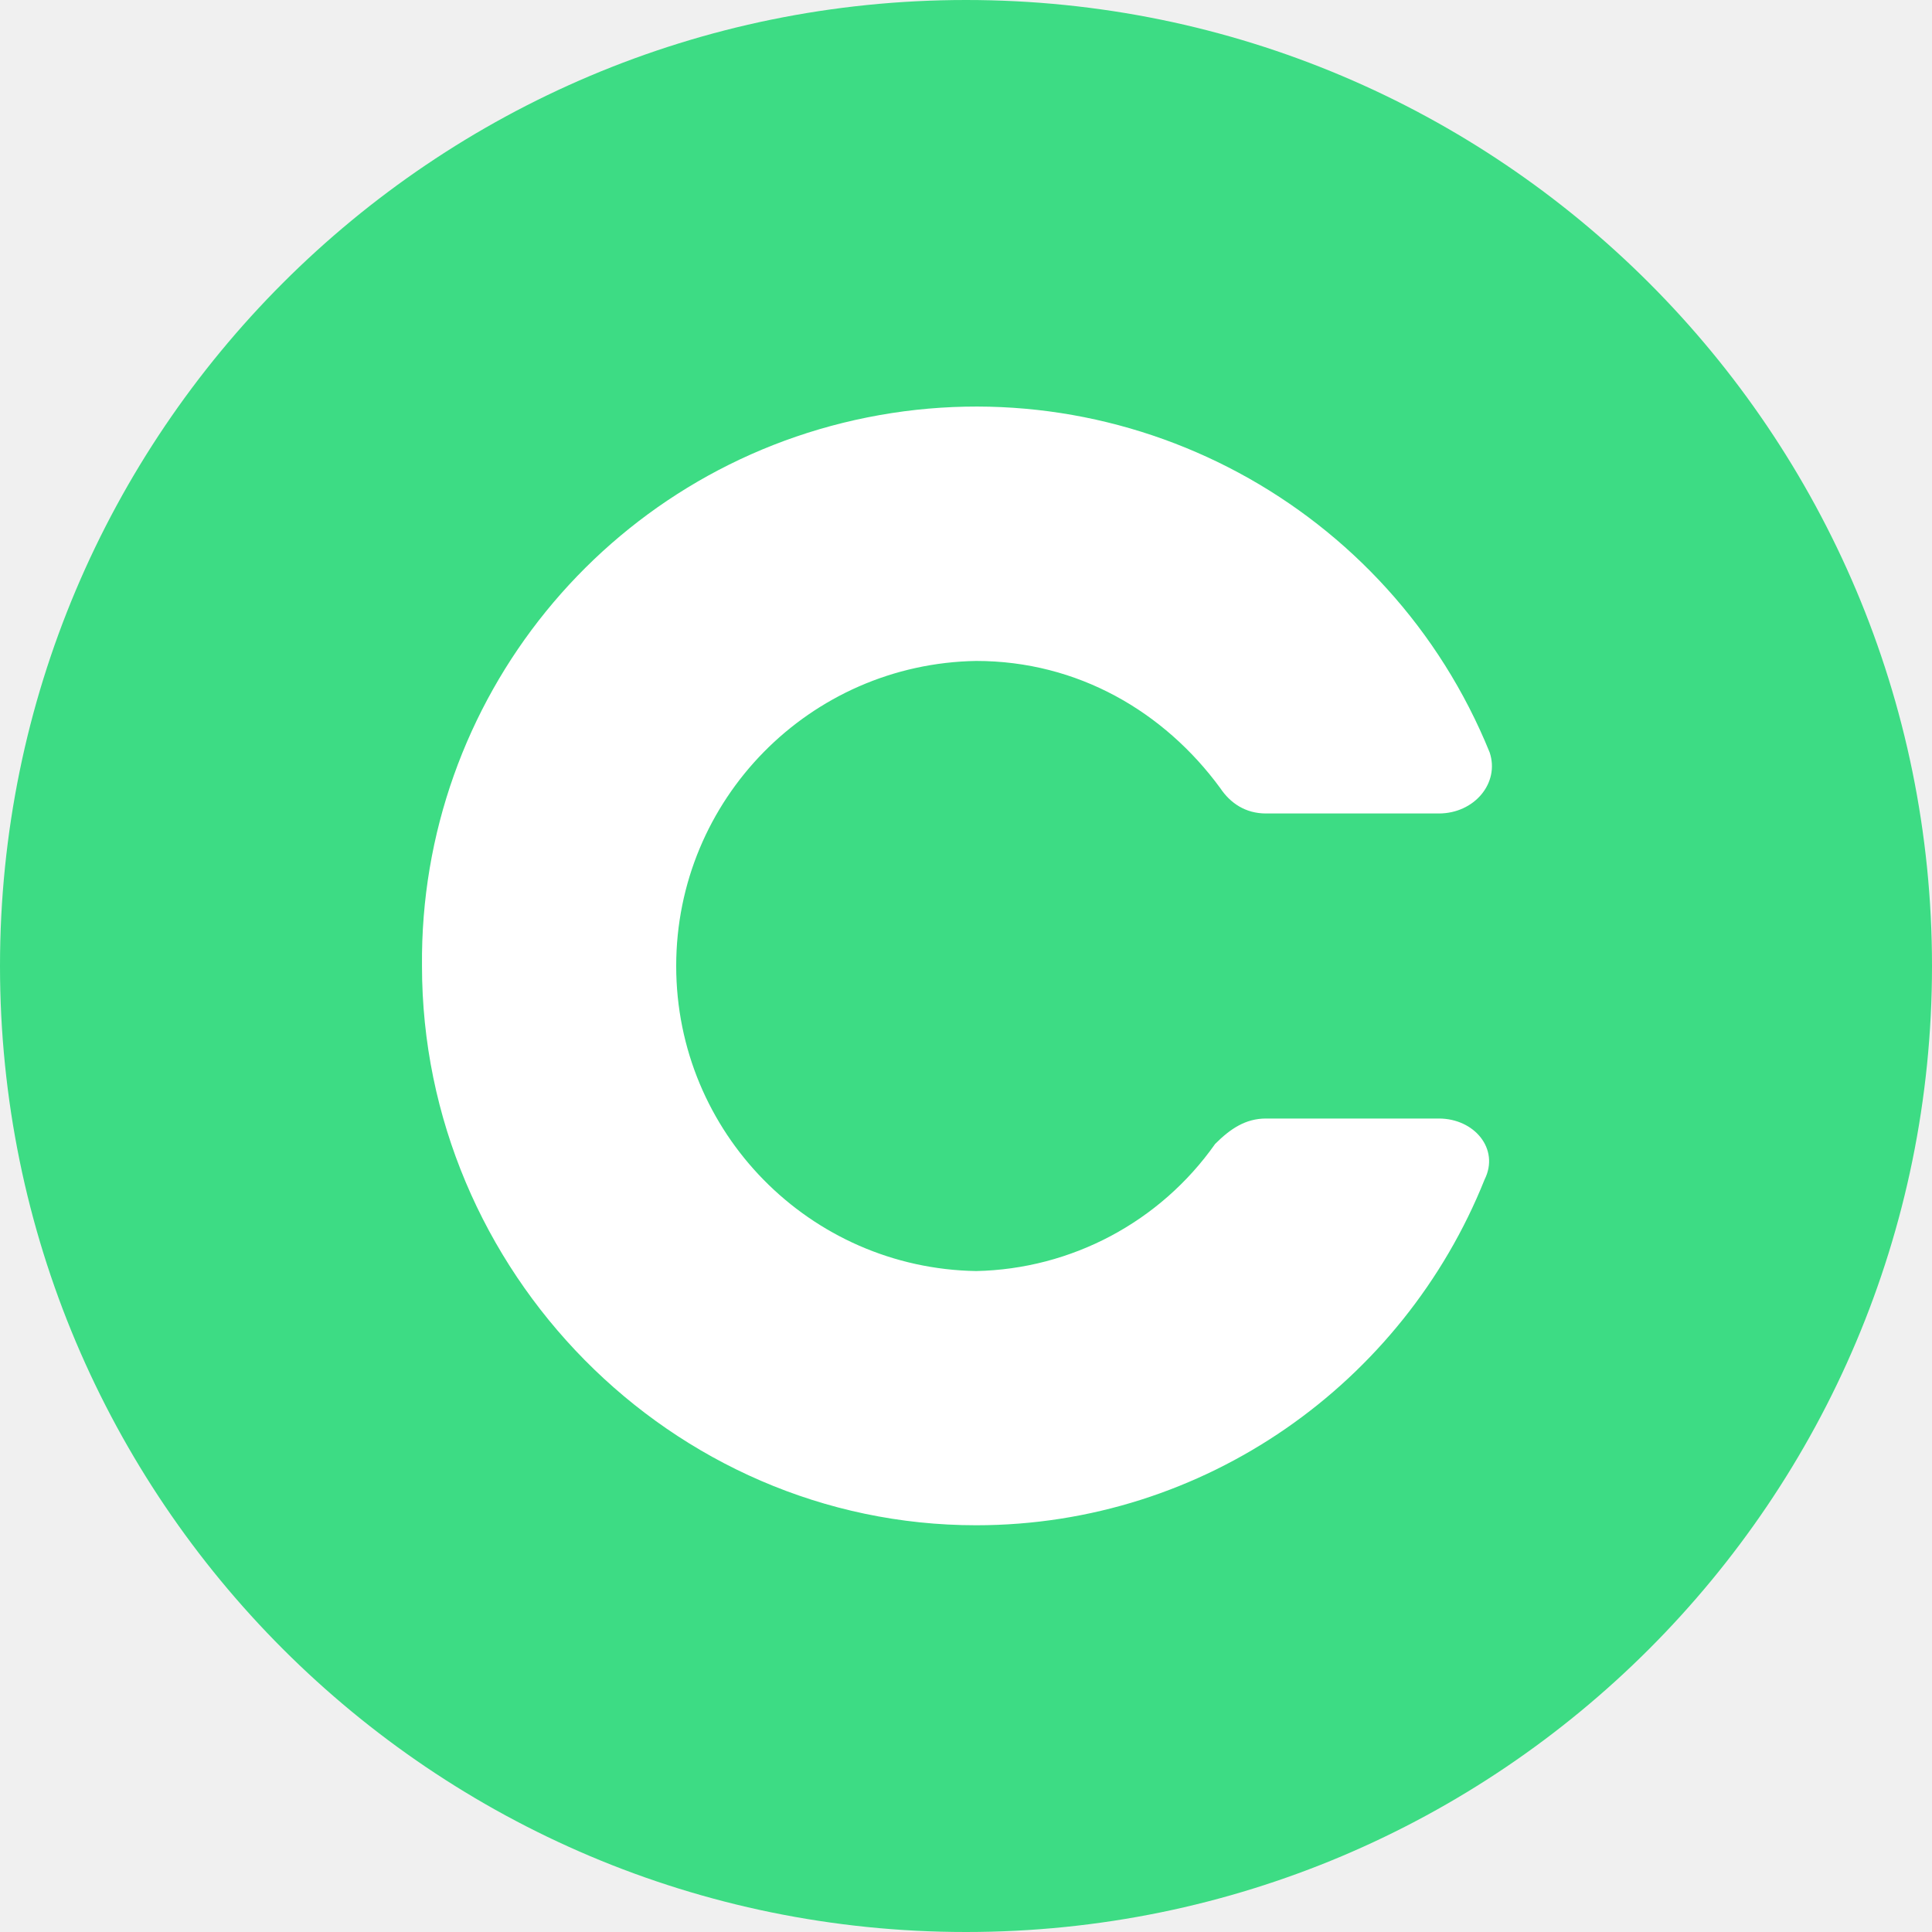
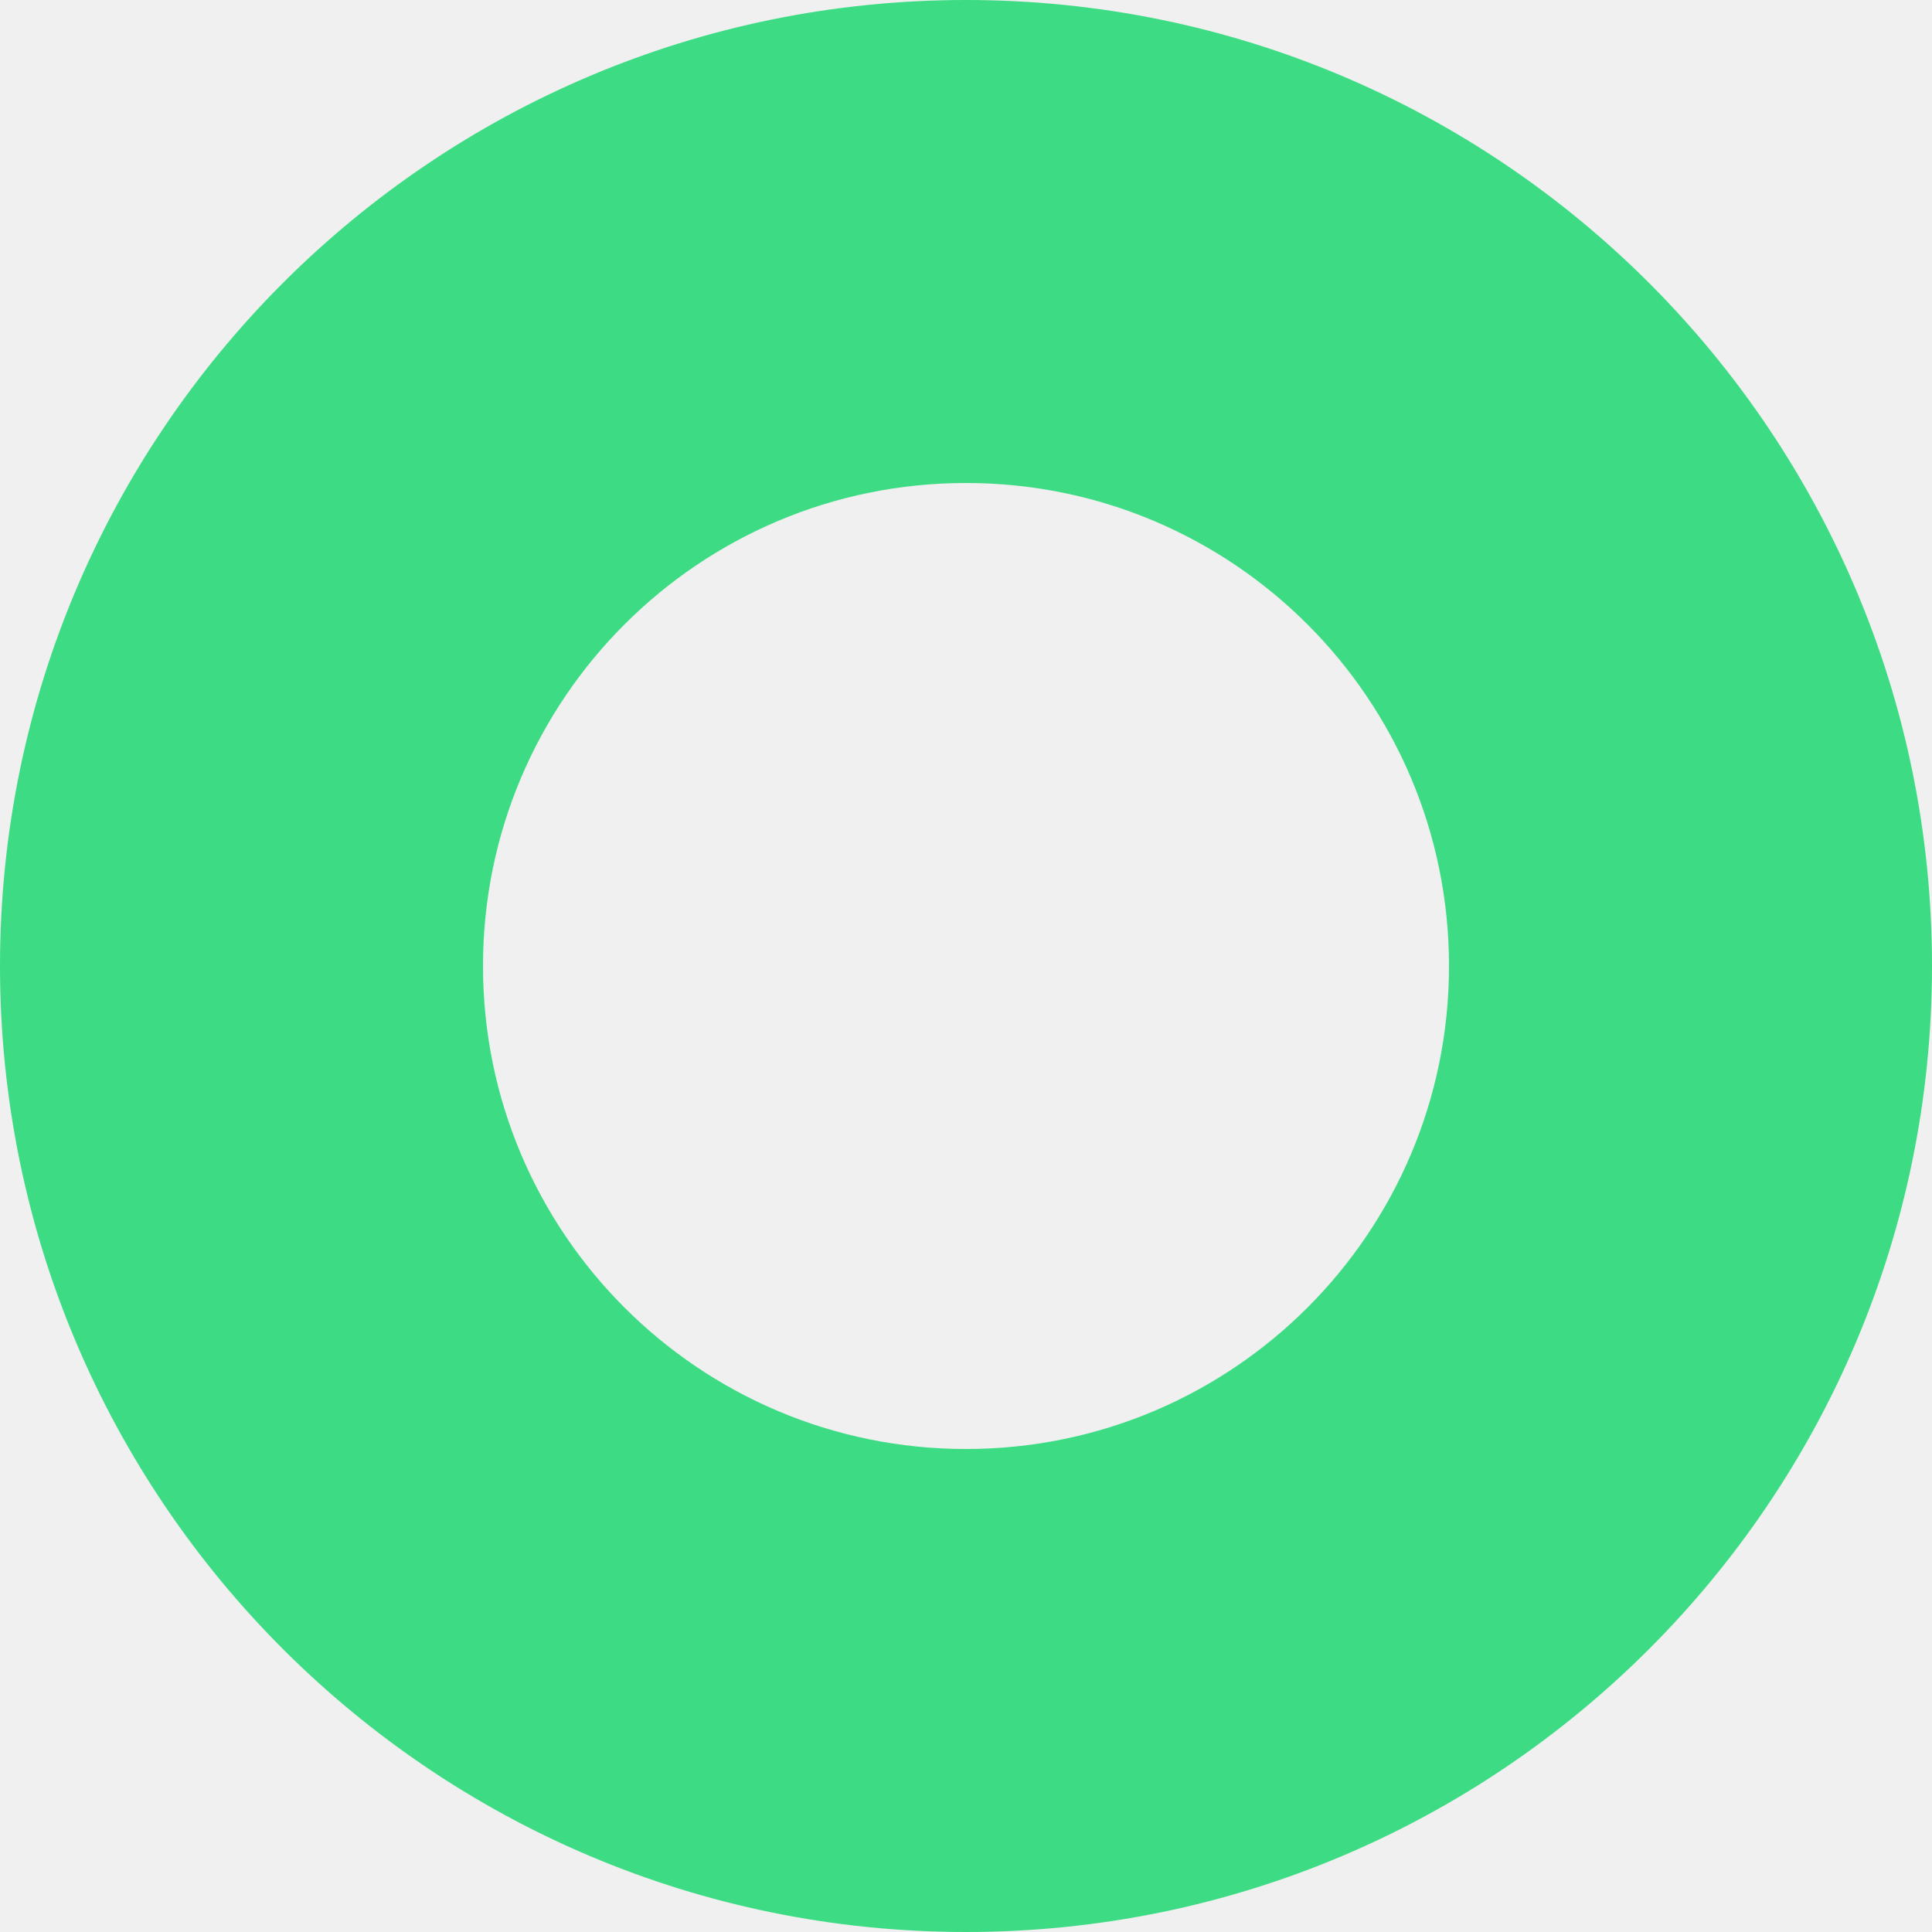
- <svg xmlns="http://www.w3.org/2000/svg" width="38" height="38" fill="none">
-   <path fill-rule="evenodd" clip-rule="evenodd" d="M19 38a19 19 0 100-38 19 19 0 000 38z" fill="#3DDC84" />
-   <path fill-rule="evenodd" clip-rule="evenodd" d="M24.9 22c-.4 0-.7.2-1 .5a5.9 5.9 0 01-4.7 2.5 6 6 0 01-5.9-6 6 6 0 015.9-6c2 0 3.7 1 4.8 2.5.2.3.5.5.9.5h3.4c.7 0 1.2-.6 1-1.2a10.9 10.9 0 00-21 4.2c0 6 4.9 11 10.9 11 4.5 0 8.4-2.8 10-6.8.3-.6-.2-1.2-.9-1.2H25z" fill="#fff" />
+ <svg xmlns="http://www.w3.org/2000/svg" width="38" height="38" viewBox="0 0 38 38" fill="none">
+   <path fill-rule="evenodd" clip-rule="evenodd" d="M19 38C29.493 38 38 29.493 38 19C38 8.507 29.493 0 19 0C8.507 0 0 8.507 0 19C0 29.493 8.507 38 19 38ZM19 28.5C24.247 28.5 28.5 24.247 28.5 19C28.5 13.753 24.247 9.5 19 9.5C13.753 9.5 9.5 13.753 9.5 19C9.5 24.247 13.753 28.5 19 28.5Z" fill="#3DDC84" />
</svg>
